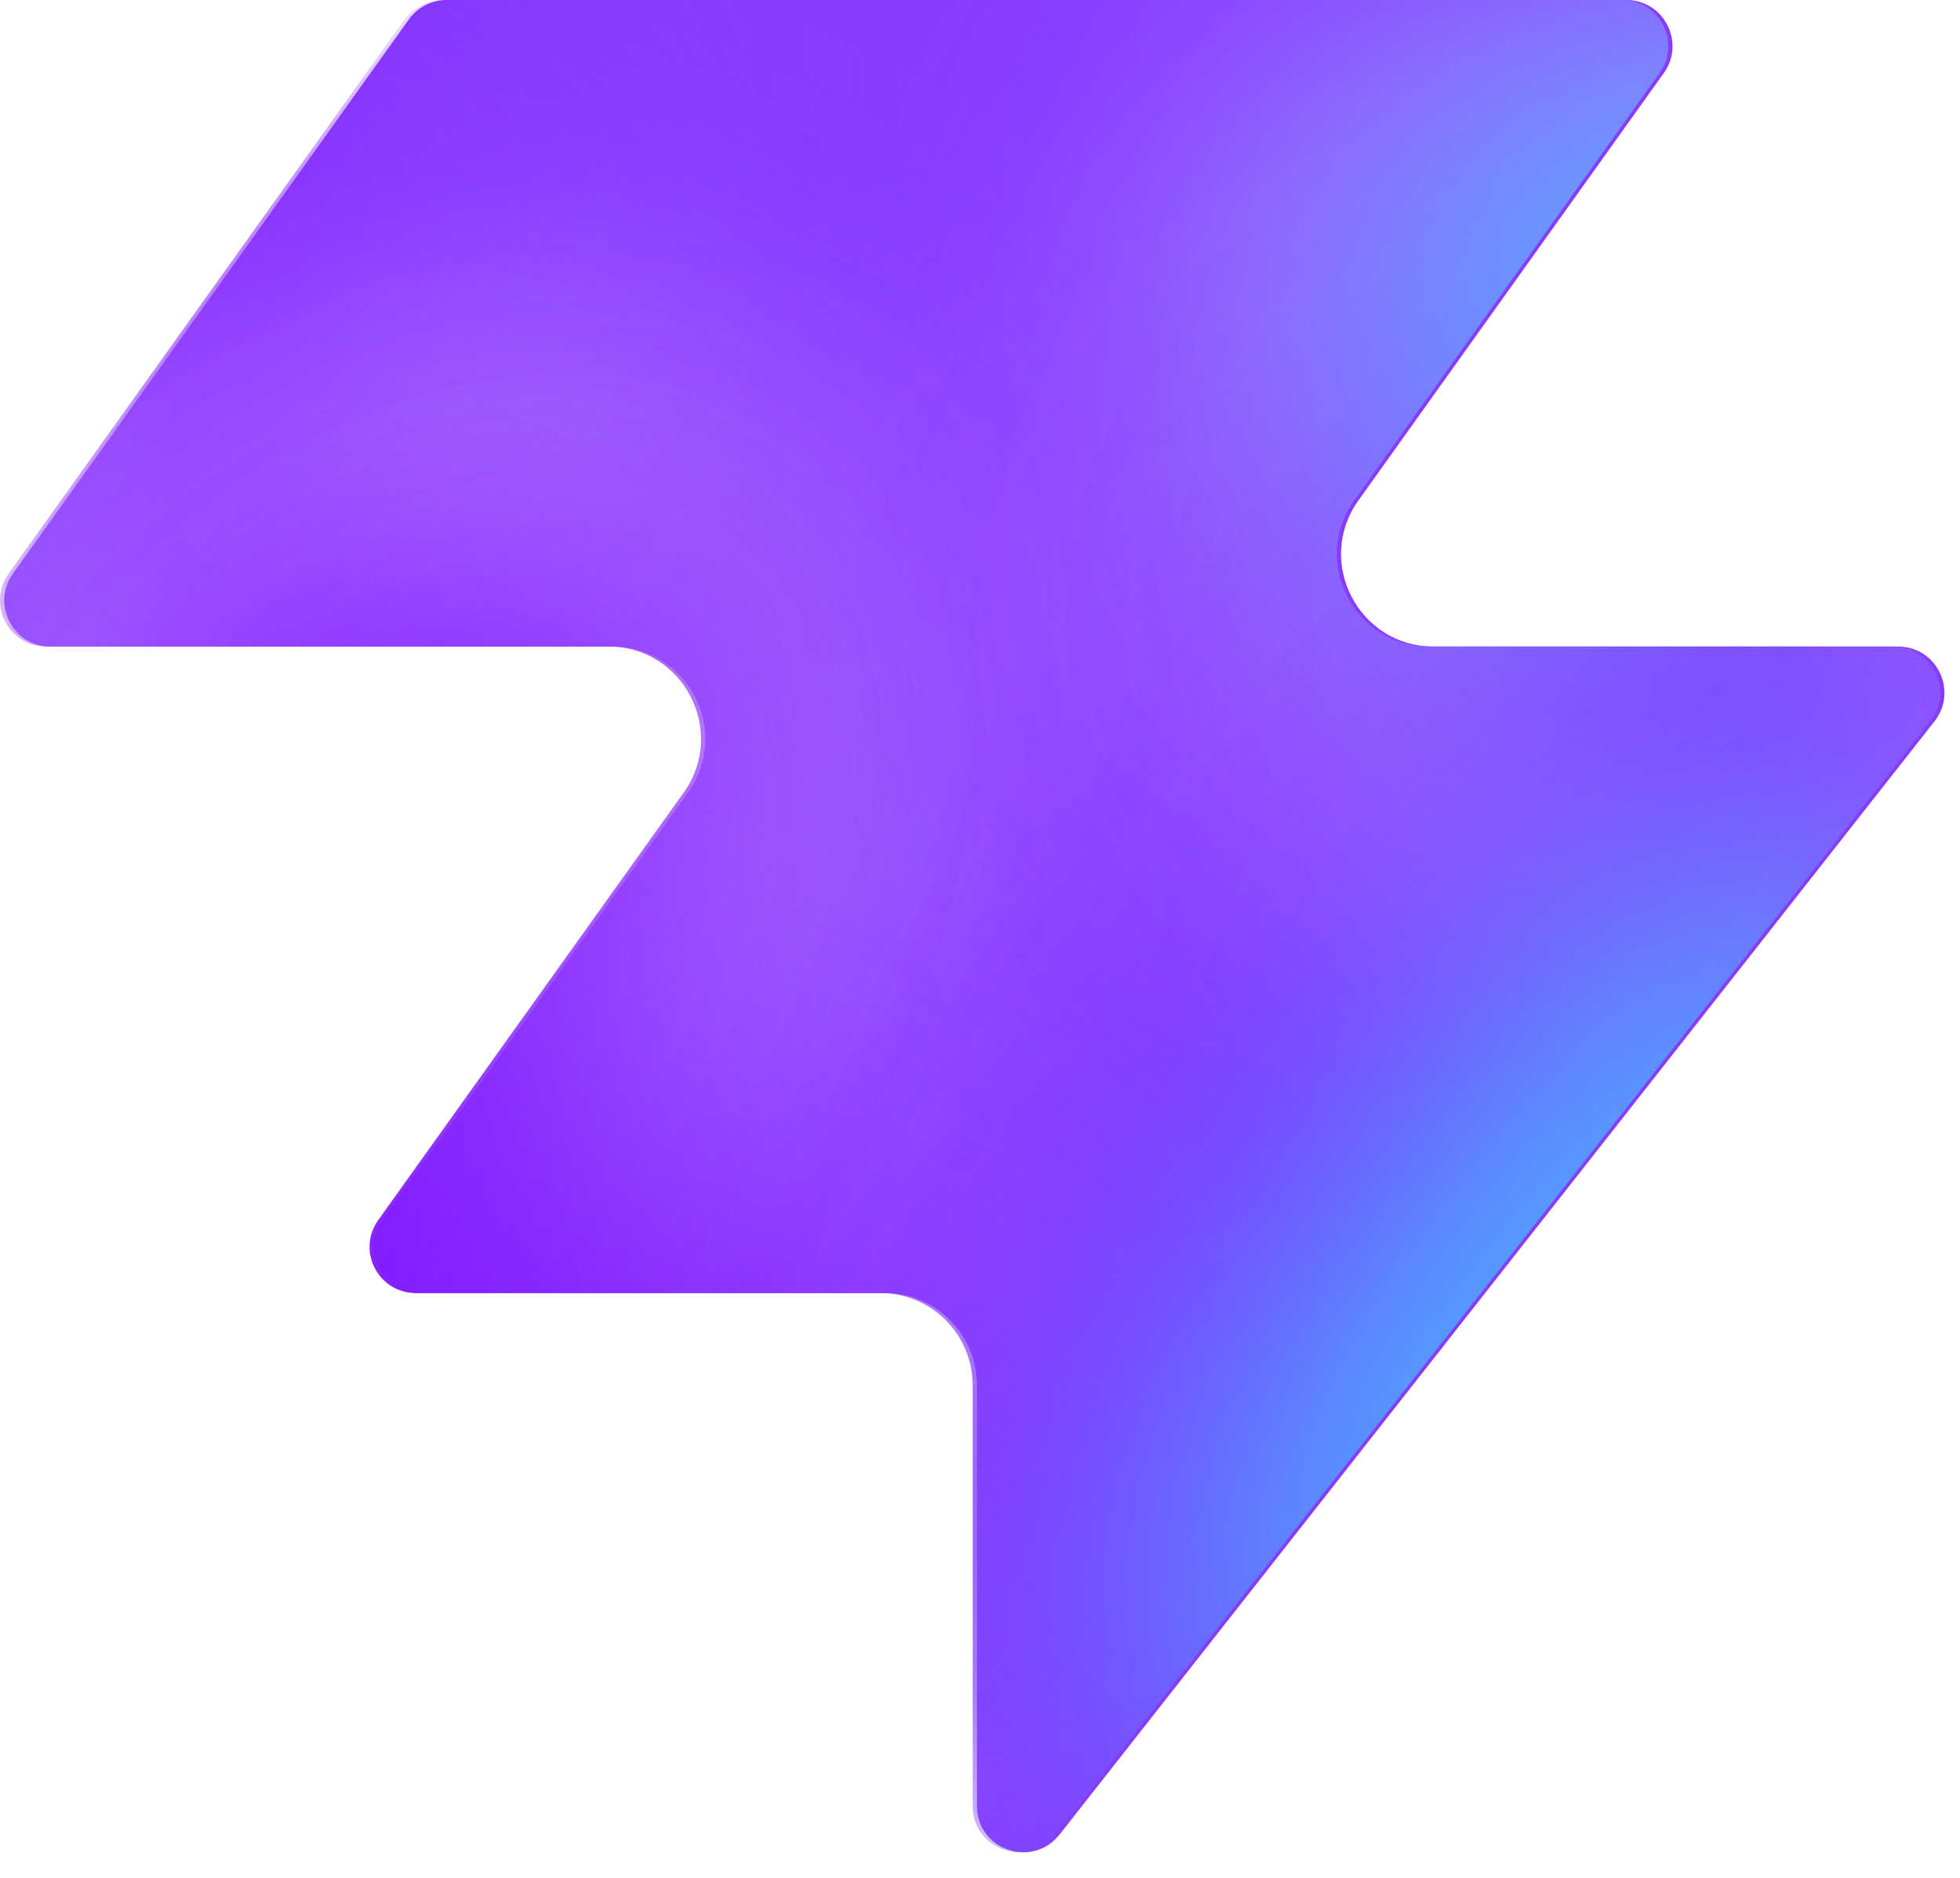
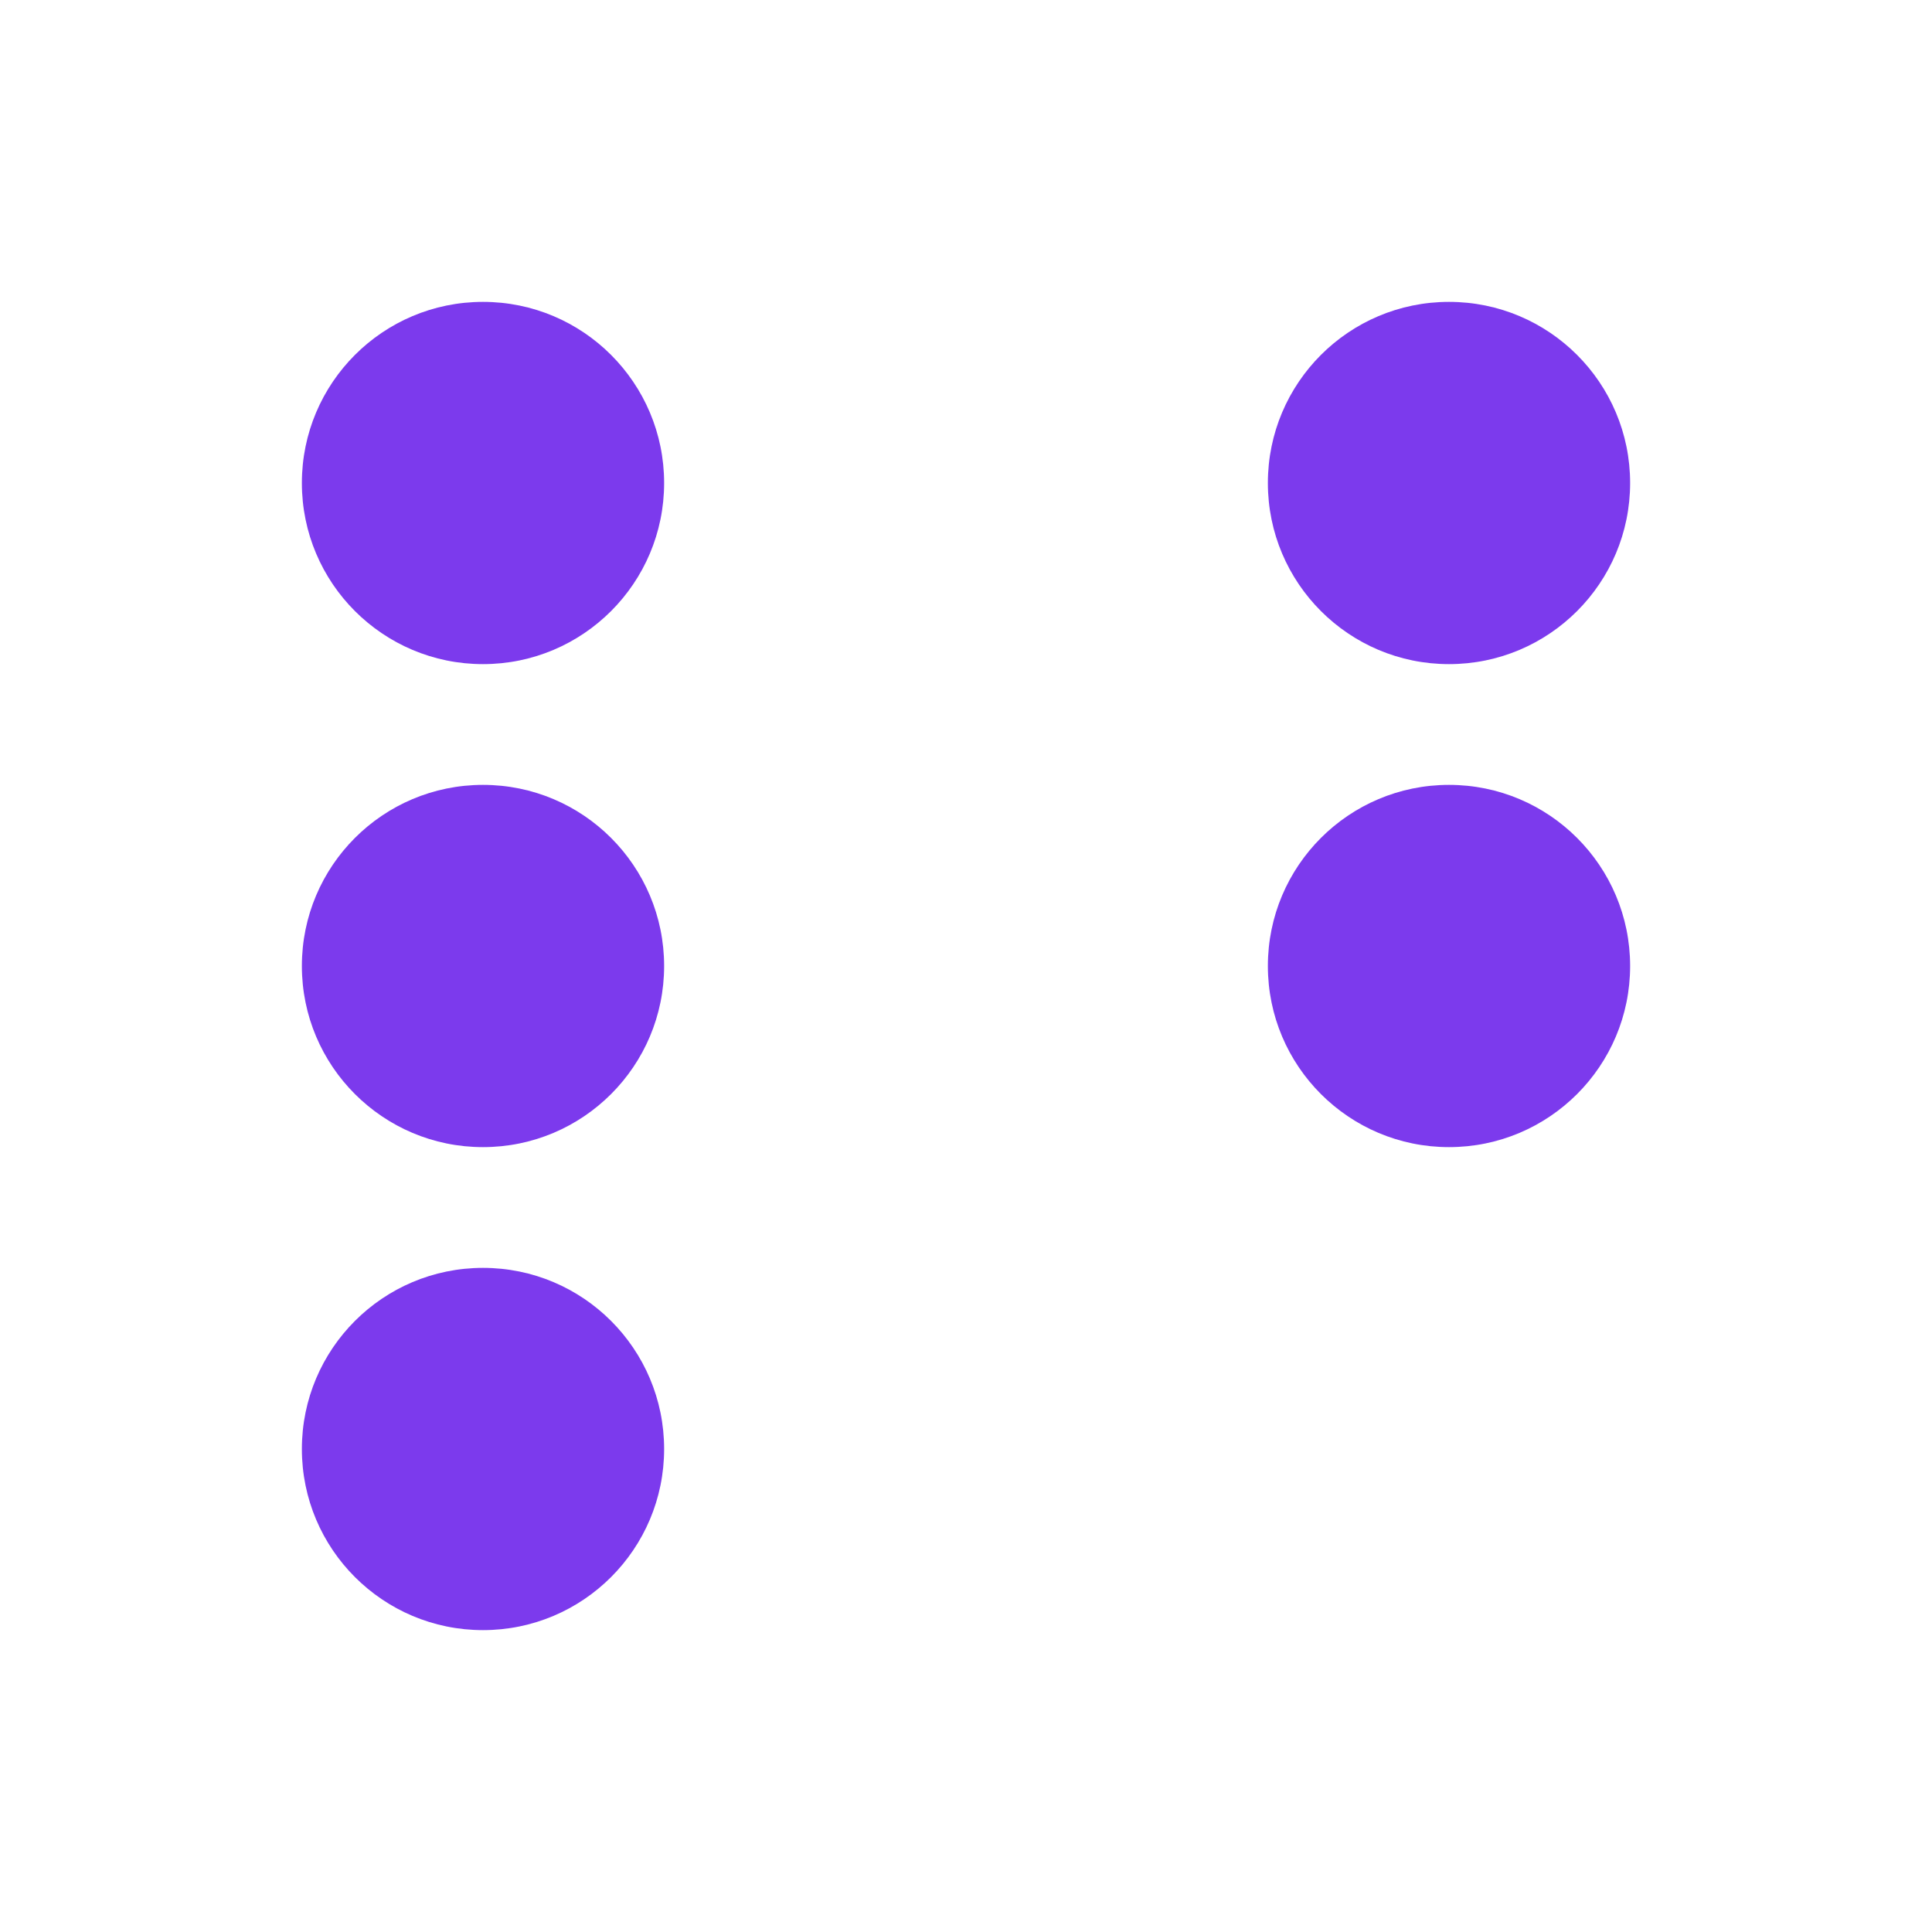
- <svg xmlns="http://www.w3.org/2000/svg" width="48" height="46" fill="none" viewBox="0 0 48 46">
-   <path fill="#863bff" d="M25.946 44.938c-.664.845-2.021.375-2.021-.698V33.937a2.26 2.26 0 0 0-2.262-2.262H10.287c-.92 0-1.456-1.04-.92-1.788l7.48-10.471c1.07-1.497 0-3.578-1.842-3.578H1.237c-.92 0-1.456-1.04-.92-1.788L10.013.474c.214-.297.556-.474.92-.474h28.894c.92 0 1.456 1.04.92 1.788l-7.48 10.471c-1.07 1.498 0 3.579 1.842 3.579h11.377c.943 0 1.473 1.088.89 1.83L25.947 44.94z" style="fill:#863bff;fill:color(display-p3 .525 .23 1);fill-opacity:1" />
-   <mask id="a" width="48" height="46" x="0" y="0" maskUnits="userSpaceOnUse" style="mask-type:alpha">
-     <path fill="#000" d="M25.842 44.938c-.664.844-2.021.375-2.021-.698V33.937a2.26 2.26 0 0 0-2.262-2.262H10.183c-.92 0-1.456-1.04-.92-1.788l7.48-10.471c1.07-1.498 0-3.579-1.842-3.579H1.133c-.92 0-1.456-1.04-.92-1.787L9.91.473c.214-.297.556-.474.92-.474h28.894c.92 0 1.456 1.04.92 1.788l-7.48 10.471c-1.07 1.498 0 3.578 1.842 3.578h11.377c.943 0 1.473 1.088.89 1.832L25.843 44.94z" style="fill:#000;fill-opacity:1" />
-   </mask>
-   <g mask="url(#a)">
-     <g filter="url(#b)">
-       <ellipse cx="5.508" cy="14.704" fill="#ede6ff" rx="5.508" ry="14.704" style="fill:#ede6ff;fill:color(display-p3 .927 .903 1);fill-opacity:1" transform="matrix(.00324 1 1 -.00324 -4.47 31.516)" />
-     </g>
-     <g filter="url(#c)">
-       <ellipse cx="10.399" cy="29.851" fill="#ede6ff" rx="10.399" ry="29.851" style="fill:#ede6ff;fill:color(display-p3 .927 .903 1);fill-opacity:1" transform="matrix(.00324 1 1 -.00324 -39.328 7.883)" />
-     </g>
-     <g filter="url(#d)">
-       <ellipse cx="5.508" cy="30.487" fill="#7e14ff" rx="5.508" ry="30.487" style="fill:#7e14ff;fill:color(display-p3 .492 .077 1);fill-opacity:1" transform="rotate(89.814 -25.913 -14.639)scale(1 -1)" />
-     </g>
-     <g filter="url(#e)">
-       <ellipse cx="5.508" cy="30.599" fill="#7e14ff" rx="5.508" ry="30.599" style="fill:#7e14ff;fill:color(display-p3 .492 .077 1);fill-opacity:1" transform="rotate(89.814 -32.644 -3.334)scale(1 -1)" />
-     </g>
-     <g filter="url(#f)">
-       <ellipse cx="5.508" cy="30.599" fill="#7e14ff" rx="5.508" ry="30.599" style="fill:#7e14ff;fill:color(display-p3 .492 .077 1);fill-opacity:1" transform="matrix(.00324 1 1 -.00324 -34.34 30.47)" />
-     </g>
-     <g filter="url(#g)">
-       <ellipse cx="14.072" cy="22.078" fill="#ede6ff" rx="14.072" ry="22.078" style="fill:#ede6ff;fill:color(display-p3 .927 .903 1);fill-opacity:1" transform="rotate(93.35 24.506 48.493)scale(-1 1)" />
-     </g>
-     <g filter="url(#h)">
-       <ellipse cx="3.47" cy="21.501" fill="#7e14ff" rx="3.47" ry="21.501" style="fill:#7e14ff;fill:color(display-p3 .492 .077 1);fill-opacity:1" transform="rotate(89.009 28.708 47.59)scale(-1 1)" />
-     </g>
-     <g filter="url(#i)">
-       <ellipse cx="3.47" cy="21.501" fill="#7e14ff" rx="3.47" ry="21.501" style="fill:#7e14ff;fill:color(display-p3 .492 .077 1);fill-opacity:1" transform="rotate(89.009 28.708 47.59)scale(-1 1)" />
-     </g>
-     <g filter="url(#j)">
-       <ellipse cx=".387" cy="8.972" fill="#7e14ff" rx="4.407" ry="29.108" style="fill:#7e14ff;fill:color(display-p3 .492 .077 1);fill-opacity:1" transform="rotate(39.51 .387 8.972)" />
-     </g>
-     <g filter="url(#k)">
-       <ellipse cx="47.523" cy="-6.092" fill="#7e14ff" rx="4.407" ry="29.108" style="fill:#7e14ff;fill:color(display-p3 .492 .077 1);fill-opacity:1" transform="rotate(37.892 47.523 -6.092)" />
-     </g>
-     <g filter="url(#l)">
-       <ellipse cx="41.412" cy="6.333" fill="#47bfff" rx="5.971" ry="9.665" style="fill:#47bfff;fill:color(display-p3 .28 .748 1);fill-opacity:1" transform="rotate(37.892 41.412 6.333)" />
-     </g>
-     <g filter="url(#m)">
-       <ellipse cx="-1.879" cy="38.332" fill="#7e14ff" rx="4.407" ry="29.108" style="fill:#7e14ff;fill:color(display-p3 .492 .077 1);fill-opacity:1" transform="rotate(37.892 -1.88 38.332)" />
-     </g>
-     <g filter="url(#n)">
-       <ellipse cx="-1.879" cy="38.332" fill="#7e14ff" rx="4.407" ry="29.108" style="fill:#7e14ff;fill:color(display-p3 .492 .077 1);fill-opacity:1" transform="rotate(37.892 -1.88 38.332)" />
-     </g>
-     <g filter="url(#o)">
-       <ellipse cx="35.651" cy="29.907" fill="#7e14ff" rx="4.407" ry="29.108" style="fill:#7e14ff;fill:color(display-p3 .492 .077 1);fill-opacity:1" transform="rotate(37.892 35.651 29.907)" />
-     </g>
-     <g filter="url(#p)">
-       <ellipse cx="38.418" cy="32.4" fill="#47bfff" rx="5.971" ry="15.297" style="fill:#47bfff;fill:color(display-p3 .28 .748 1);fill-opacity:1" transform="rotate(37.892 38.418 32.4)" />
-     </g>
-   </g>
+ <svg xmlns="http://www.w3.org/2000/svg" width="64" height="64" viewBox="0 0 64 64" fill="none">
  <defs>
-     <filter id="b" width="60.045" height="41.654" x="-19.77" y="16.149" color-interpolation-filters="sRGB" filterUnits="userSpaceOnUse">
-       <feFlood flood-opacity="0" result="BackgroundImageFix" />
-       <feBlend in="SourceGraphic" in2="BackgroundImageFix" result="shape" />
-       <feGaussianBlur result="effect1_foregroundBlur_2002_17158" stdDeviation="7.659" />
-     </filter>
-     <filter id="c" width="90.34" height="51.437" x="-54.613" y="-7.533" color-interpolation-filters="sRGB" filterUnits="userSpaceOnUse">
-       <feFlood flood-opacity="0" result="BackgroundImageFix" />
-       <feBlend in="SourceGraphic" in2="BackgroundImageFix" result="shape" />
-       <feGaussianBlur result="effect1_foregroundBlur_2002_17158" stdDeviation="7.659" />
-     </filter>
-     <filter id="d" width="79.355" height="29.4" x="-49.64" y="2.03" color-interpolation-filters="sRGB" filterUnits="userSpaceOnUse">
-       <feFlood flood-opacity="0" result="BackgroundImageFix" />
-       <feBlend in="SourceGraphic" in2="BackgroundImageFix" result="shape" />
-       <feGaussianBlur result="effect1_foregroundBlur_2002_17158" stdDeviation="4.596" />
-     </filter>
-     <filter id="e" width="79.579" height="29.4" x="-45.045" y="20.029" color-interpolation-filters="sRGB" filterUnits="userSpaceOnUse">
-       <feFlood flood-opacity="0" result="BackgroundImageFix" />
-       <feBlend in="SourceGraphic" in2="BackgroundImageFix" result="shape" />
-       <feGaussianBlur result="effect1_foregroundBlur_2002_17158" stdDeviation="4.596" />
-     </filter>
-     <filter id="f" width="79.579" height="29.4" x="-43.513" y="21.178" color-interpolation-filters="sRGB" filterUnits="userSpaceOnUse">
-       <feFlood flood-opacity="0" result="BackgroundImageFix" />
-       <feBlend in="SourceGraphic" in2="BackgroundImageFix" result="shape" />
-       <feGaussianBlur result="effect1_foregroundBlur_2002_17158" stdDeviation="4.596" />
-     </filter>
-     <filter id="g" width="74.749" height="58.852" x="15.756" y="-17.901" color-interpolation-filters="sRGB" filterUnits="userSpaceOnUse">
-       <feFlood flood-opacity="0" result="BackgroundImageFix" />
-       <feBlend in="SourceGraphic" in2="BackgroundImageFix" result="shape" />
-       <feGaussianBlur result="effect1_foregroundBlur_2002_17158" stdDeviation="7.659" />
-     </filter>
-     <filter id="h" width="61.377" height="25.362" x="23.548" y="2.284" color-interpolation-filters="sRGB" filterUnits="userSpaceOnUse">
-       <feFlood flood-opacity="0" result="BackgroundImageFix" />
-       <feBlend in="SourceGraphic" in2="BackgroundImageFix" result="shape" />
-       <feGaussianBlur result="effect1_foregroundBlur_2002_17158" stdDeviation="4.596" />
-     </filter>
-     <filter id="i" width="61.377" height="25.362" x="23.548" y="2.284" color-interpolation-filters="sRGB" filterUnits="userSpaceOnUse">
-       <feFlood flood-opacity="0" result="BackgroundImageFix" />
-       <feBlend in="SourceGraphic" in2="BackgroundImageFix" result="shape" />
-       <feGaussianBlur result="effect1_foregroundBlur_2002_17158" stdDeviation="4.596" />
-     </filter>
-     <filter id="j" width="56.045" height="63.649" x="-27.636" y="-22.853" color-interpolation-filters="sRGB" filterUnits="userSpaceOnUse">
-       <feFlood flood-opacity="0" result="BackgroundImageFix" />
-       <feBlend in="SourceGraphic" in2="BackgroundImageFix" result="shape" />
-       <feGaussianBlur result="effect1_foregroundBlur_2002_17158" stdDeviation="4.596" />
-     </filter>
-     <filter id="k" width="54.814" height="64.646" x="20.116" y="-38.415" color-interpolation-filters="sRGB" filterUnits="userSpaceOnUse">
-       <feFlood flood-opacity="0" result="BackgroundImageFix" />
-       <feBlend in="SourceGraphic" in2="BackgroundImageFix" result="shape" />
-       <feGaussianBlur result="effect1_foregroundBlur_2002_17158" stdDeviation="4.596" />
-     </filter>
-     <filter id="l" width="33.541" height="35.313" x="24.641" y="-11.323" color-interpolation-filters="sRGB" filterUnits="userSpaceOnUse">
-       <feFlood flood-opacity="0" result="BackgroundImageFix" />
-       <feBlend in="SourceGraphic" in2="BackgroundImageFix" result="shape" />
-       <feGaussianBlur result="effect1_foregroundBlur_2002_17158" stdDeviation="4.596" />
-     </filter>
-     <filter id="m" width="54.814" height="64.646" x="-29.286" y="6.009" color-interpolation-filters="sRGB" filterUnits="userSpaceOnUse">
-       <feFlood flood-opacity="0" result="BackgroundImageFix" />
-       <feBlend in="SourceGraphic" in2="BackgroundImageFix" result="shape" />
-       <feGaussianBlur result="effect1_foregroundBlur_2002_17158" stdDeviation="4.596" />
-     </filter>
-     <filter id="n" width="54.814" height="64.646" x="-29.286" y="6.009" color-interpolation-filters="sRGB" filterUnits="userSpaceOnUse">
-       <feFlood flood-opacity="0" result="BackgroundImageFix" />
-       <feBlend in="SourceGraphic" in2="BackgroundImageFix" result="shape" />
-       <feGaussianBlur result="effect1_foregroundBlur_2002_17158" stdDeviation="4.596" />
-     </filter>
-     <filter id="o" width="54.814" height="64.646" x="8.244" y="-2.416" color-interpolation-filters="sRGB" filterUnits="userSpaceOnUse">
-       <feFlood flood-opacity="0" result="BackgroundImageFix" />
-       <feBlend in="SourceGraphic" in2="BackgroundImageFix" result="shape" />
-       <feGaussianBlur result="effect1_foregroundBlur_2002_17158" stdDeviation="4.596" />
-     </filter>
-     <filter id="p" width="39.409" height="43.623" x="18.713" y="10.588" color-interpolation-filters="sRGB" filterUnits="userSpaceOnUse">
-       <feFlood flood-opacity="0" result="BackgroundImageFix" />
-       <feBlend in="SourceGraphic" in2="BackgroundImageFix" result="shape" />
-       <feGaussianBlur result="effect1_foregroundBlur_2002_17158" stdDeviation="4.596" />
-     </filter>
+     <linearGradient id="g" x1="8" y1="8" x2="56" y2="56">
+       <stop offset="0%" stop-color="#7C3AED" />
+       <stop offset="100%" stop-color="#3B82F6" />
+     </linearGradient>
  </defs>
+   <circle cx="16" cy="16" r="6" fill="url(#g)" />
+   <circle cx="48" cy="16" r="6" fill="url(#g)" />
+   <circle cx="16" cy="32" r="6" fill="url(#g)" />
+   <circle cx="48" cy="32" r="6" fill="url(#g)" />
+   <circle cx="16" cy="48" r="6" fill="url(#g)" />
+   <path d="M22 16H42" stroke="url(#g)" stroke-width="5" stroke-linecap="round" />
+   <path d="M22 32H42" stroke="url(#g)" stroke-width="5" stroke-linecap="round" />
+   <path d="M16 22V42" stroke="url(#g)" stroke-width="5" stroke-linecap="round" />
</svg>
